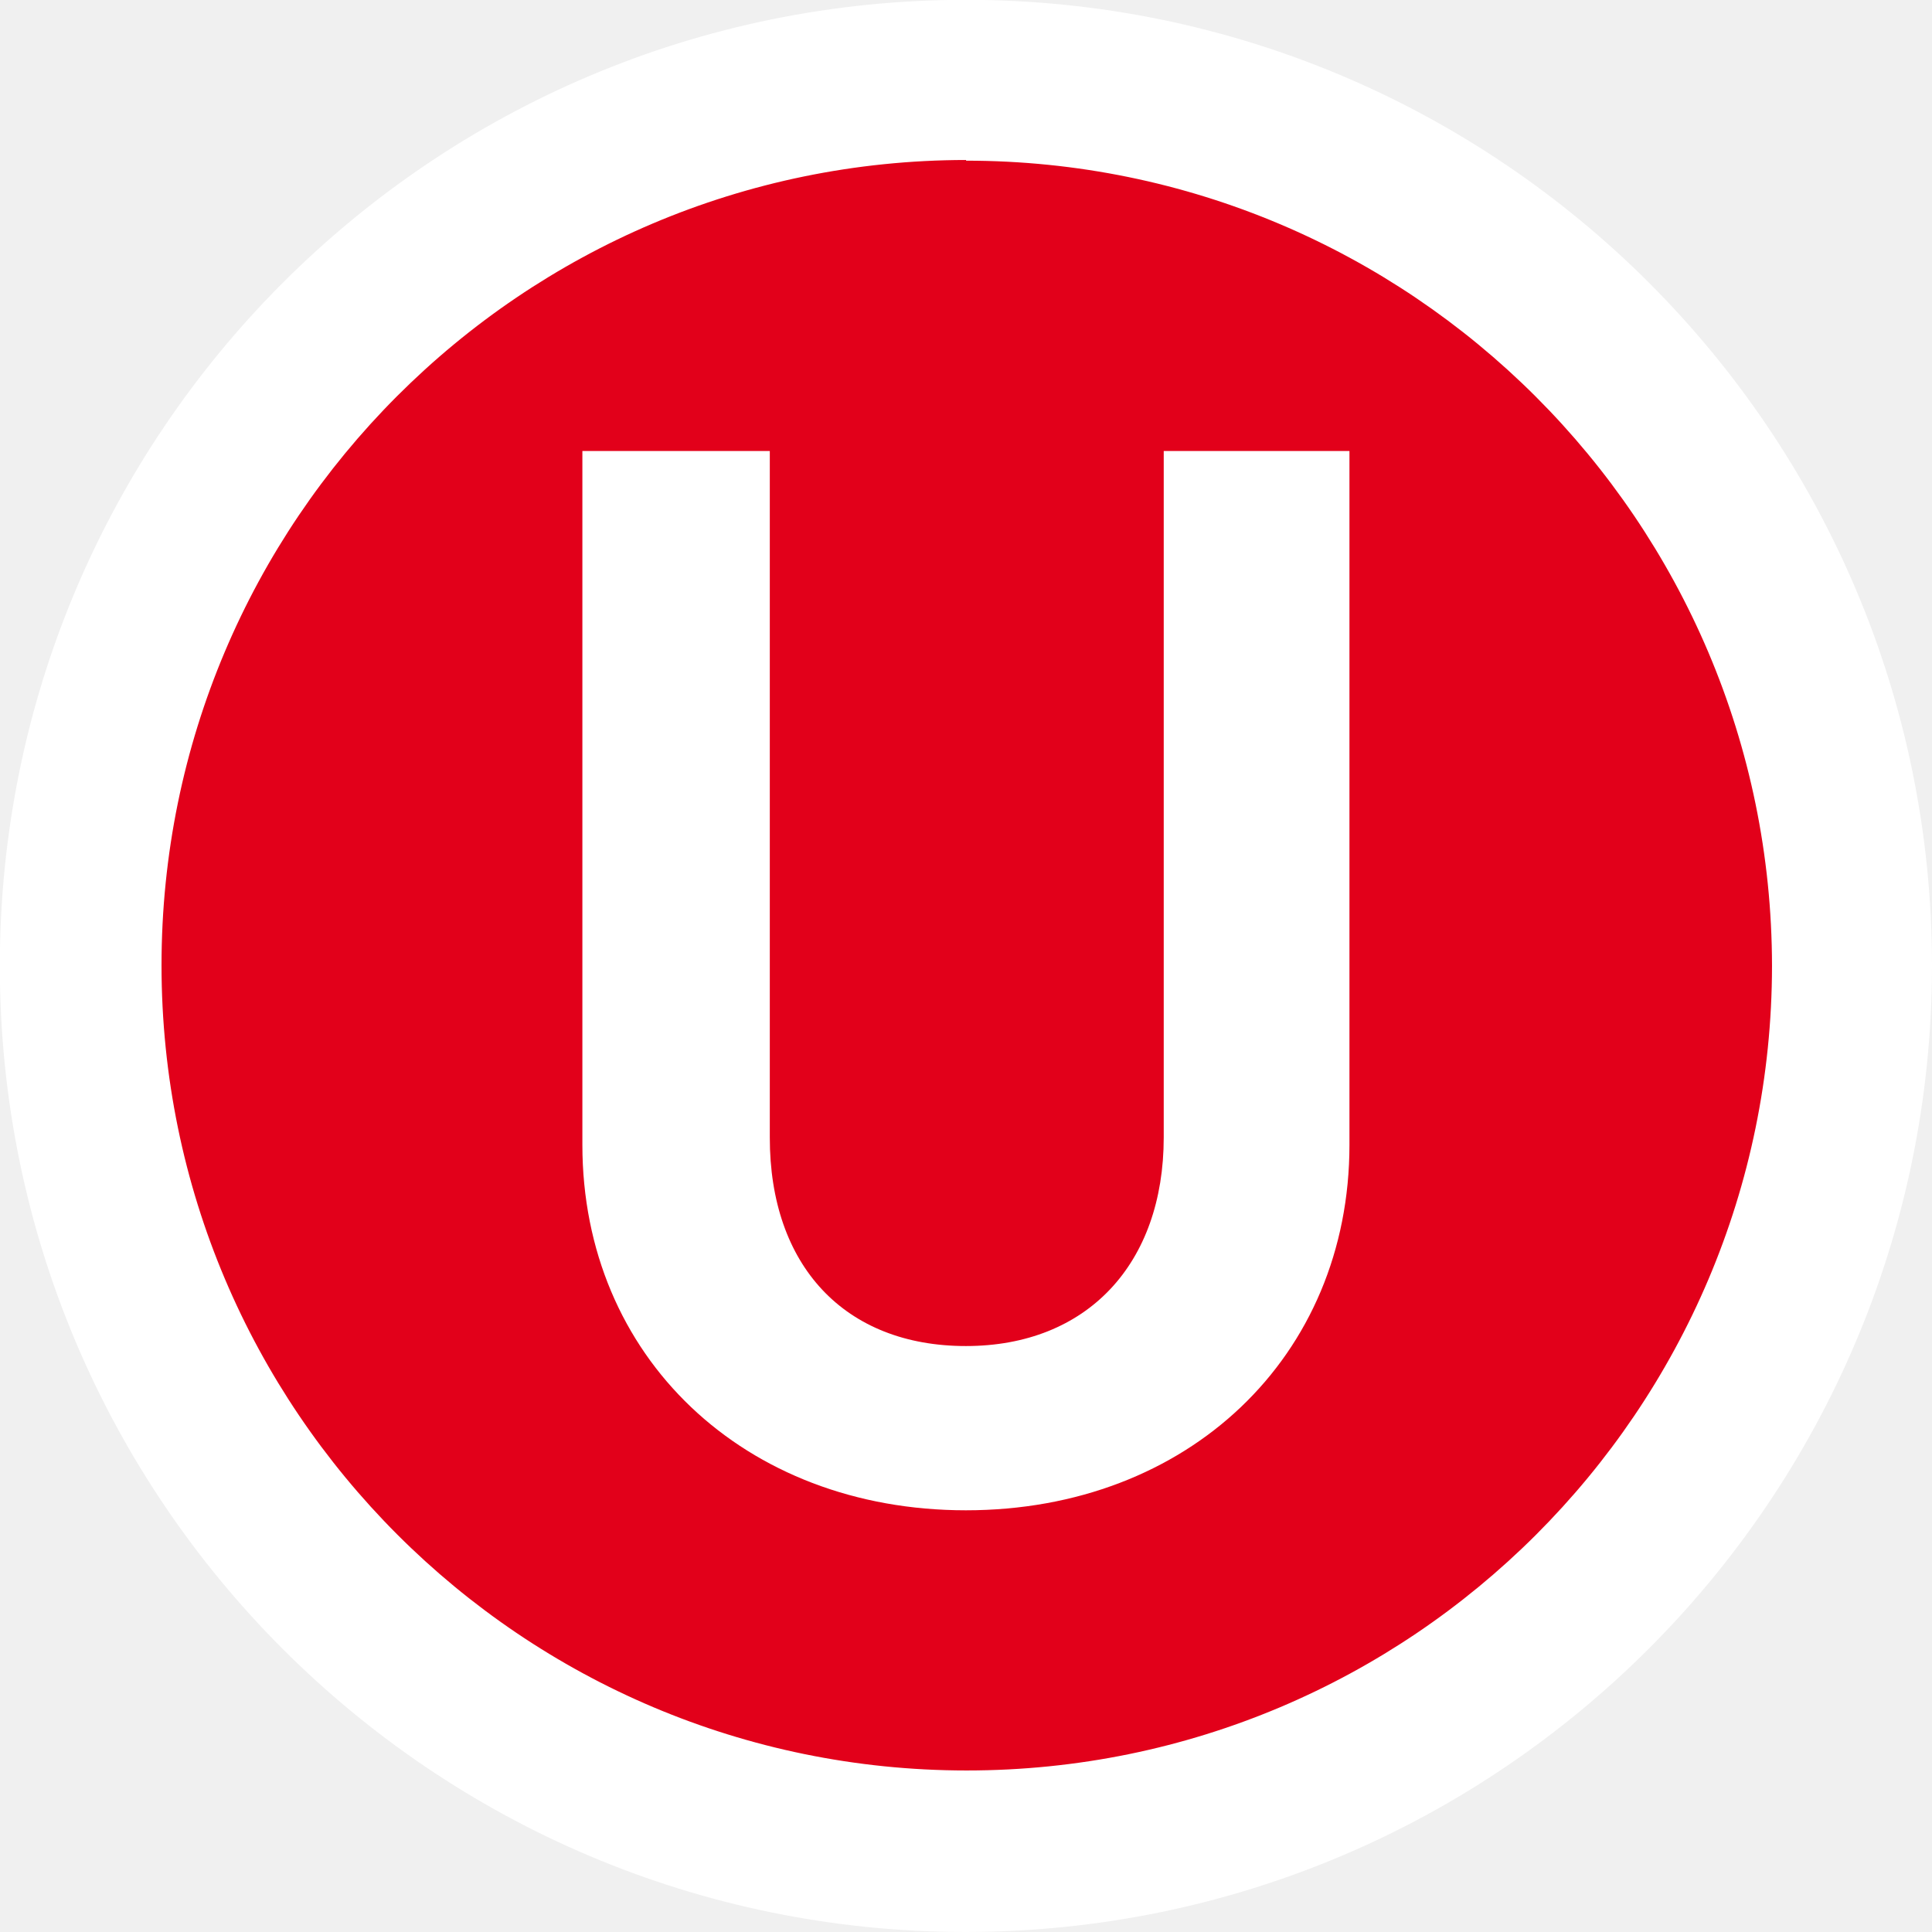
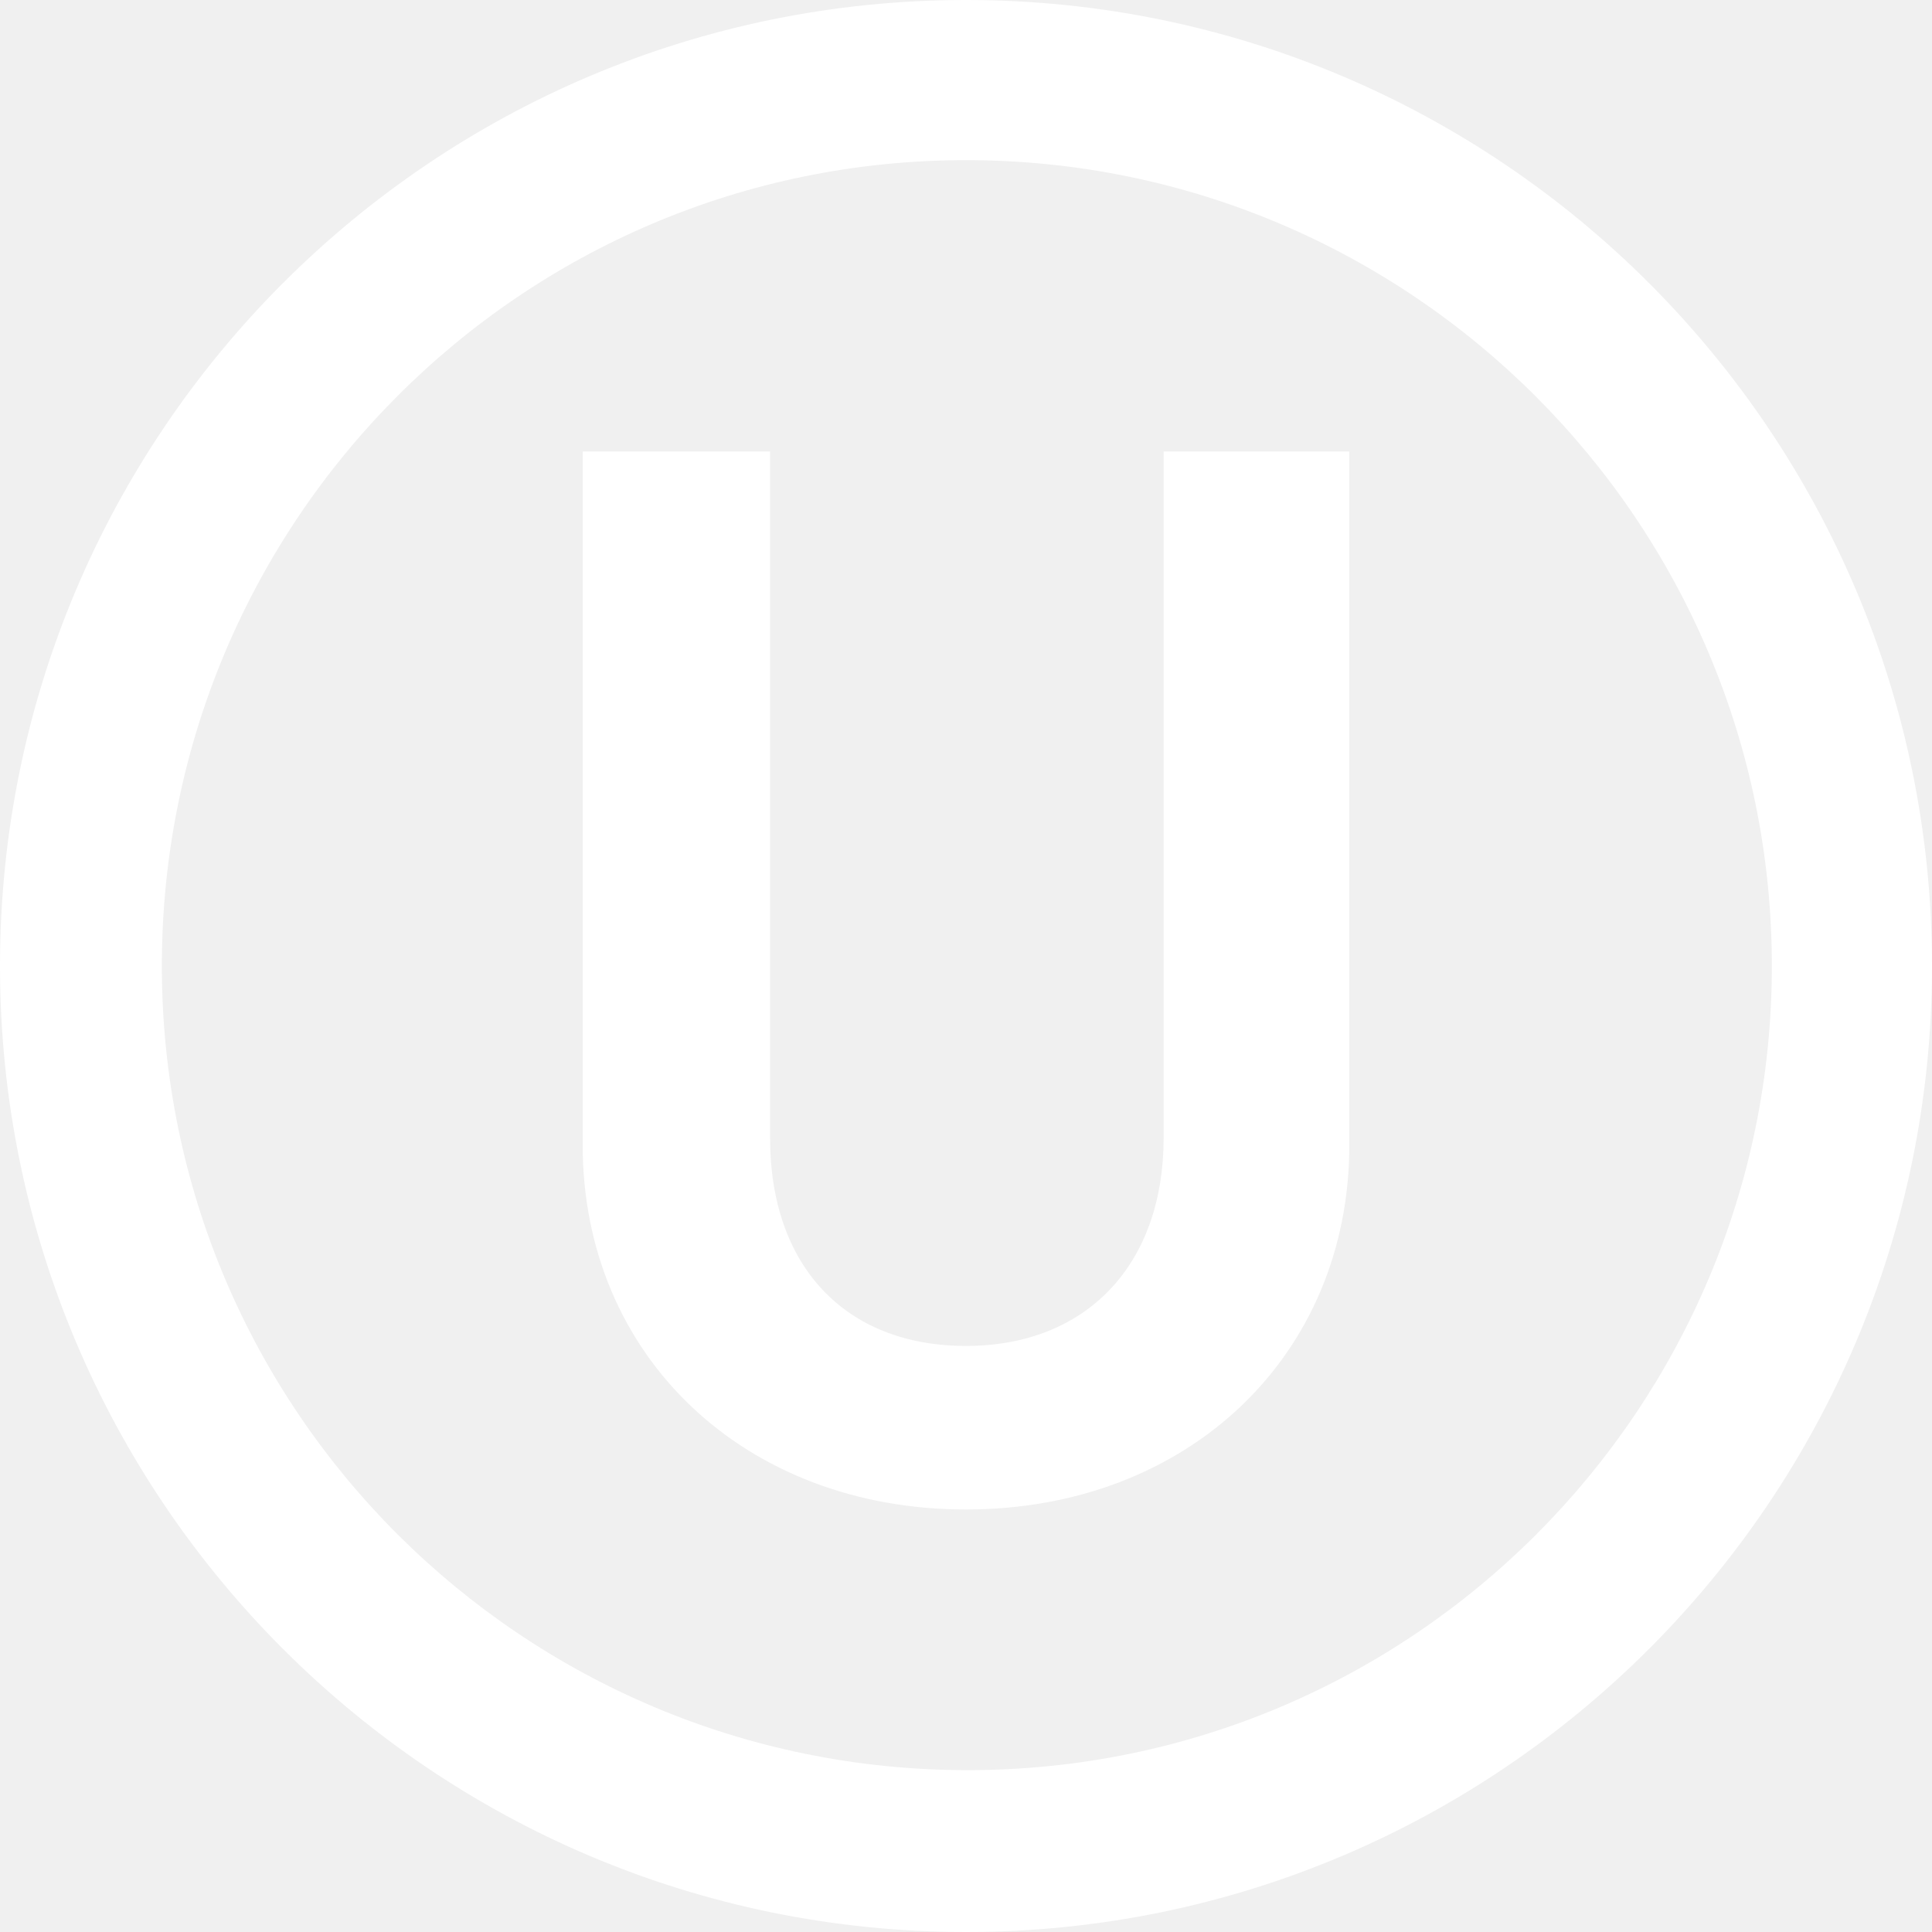
- <svg xmlns="http://www.w3.org/2000/svg" id="Layer_1" data-name="Layer 1" viewBox="0 0 113.39 113.39">
-   <defs>
-     <style>
-       .cls-1 {
-         fill: #e2001a;
-       }
- 
-       .cls-2 {
-         fill: #fff;
-       }
-     </style>
-   </defs>
-   <path class="cls-1" d="M56.7,111.16a54.47,54.47,0,1,1,54.46-54.47A54.53,54.53,0,0,1,56.7,111.16Z" />
+ <svg xmlns="http://www.w3.org/2000/svg" version="1.1" id="Layer_1" x="0px" y="0px" viewBox="0 0 113.4 113.4" style="enable-background:new 0 0 113.4 113.4;" xml:space="preserve">
+   <style type="text/css">
+ 	.st0{fill:#FFFFFF;}
+ </style>
  <g>
-     <path class="cls-2" d="M56.7,113.39a56.7,56.7,0,1,1,56.69-56.7A56.76,56.76,0,0,1,56.7,113.39Zm0-104A47.26,47.26,0,1,0,104,56.69,47.31,47.31,0,0,0,56.7,9.43Z" />
-     <path class="cls-2" d="M56.69,88.64c-13,0-22.51-9-22.51-21.45V26.47h11V66.75C45.17,74.29,49.58,79,56.69,79S68.3,74.18,68.3,66.75V26.47H79.2V67.19C79.2,79.62,69.73,88.64,56.69,88.64Z" />
+     <path class="st0" d="M56.7,113.4C25.4,113.4,0,88,0,56.7S25.4,0,56.7,0s56.7,25.4,56.7,56.7c0,0,0,0,0,0   C113.4,88,88,113.4,56.7,113.4z M56.7,9.4C30.6,9.4,9.5,30.6,9.5,56.7c0,26.1,21.2,47.2,47.3,47.2c26.1,0,47.2-21.2,47.2-47.2   C104,30.6,82.8,9.4,56.7,9.4L56.7,9.4z" />
+     <path class="st0" d="M56.7,88.6c-13,0-22.5-9-22.5-21.4V26.5h11v40.3c0,7.5,4.4,12.2,11.5,12.2s11.6-4.8,11.6-12.2V26.5h10.9v40.7   C79.2,79.6,69.7,88.6,56.7,88.6z" />
  </g>
</svg>
